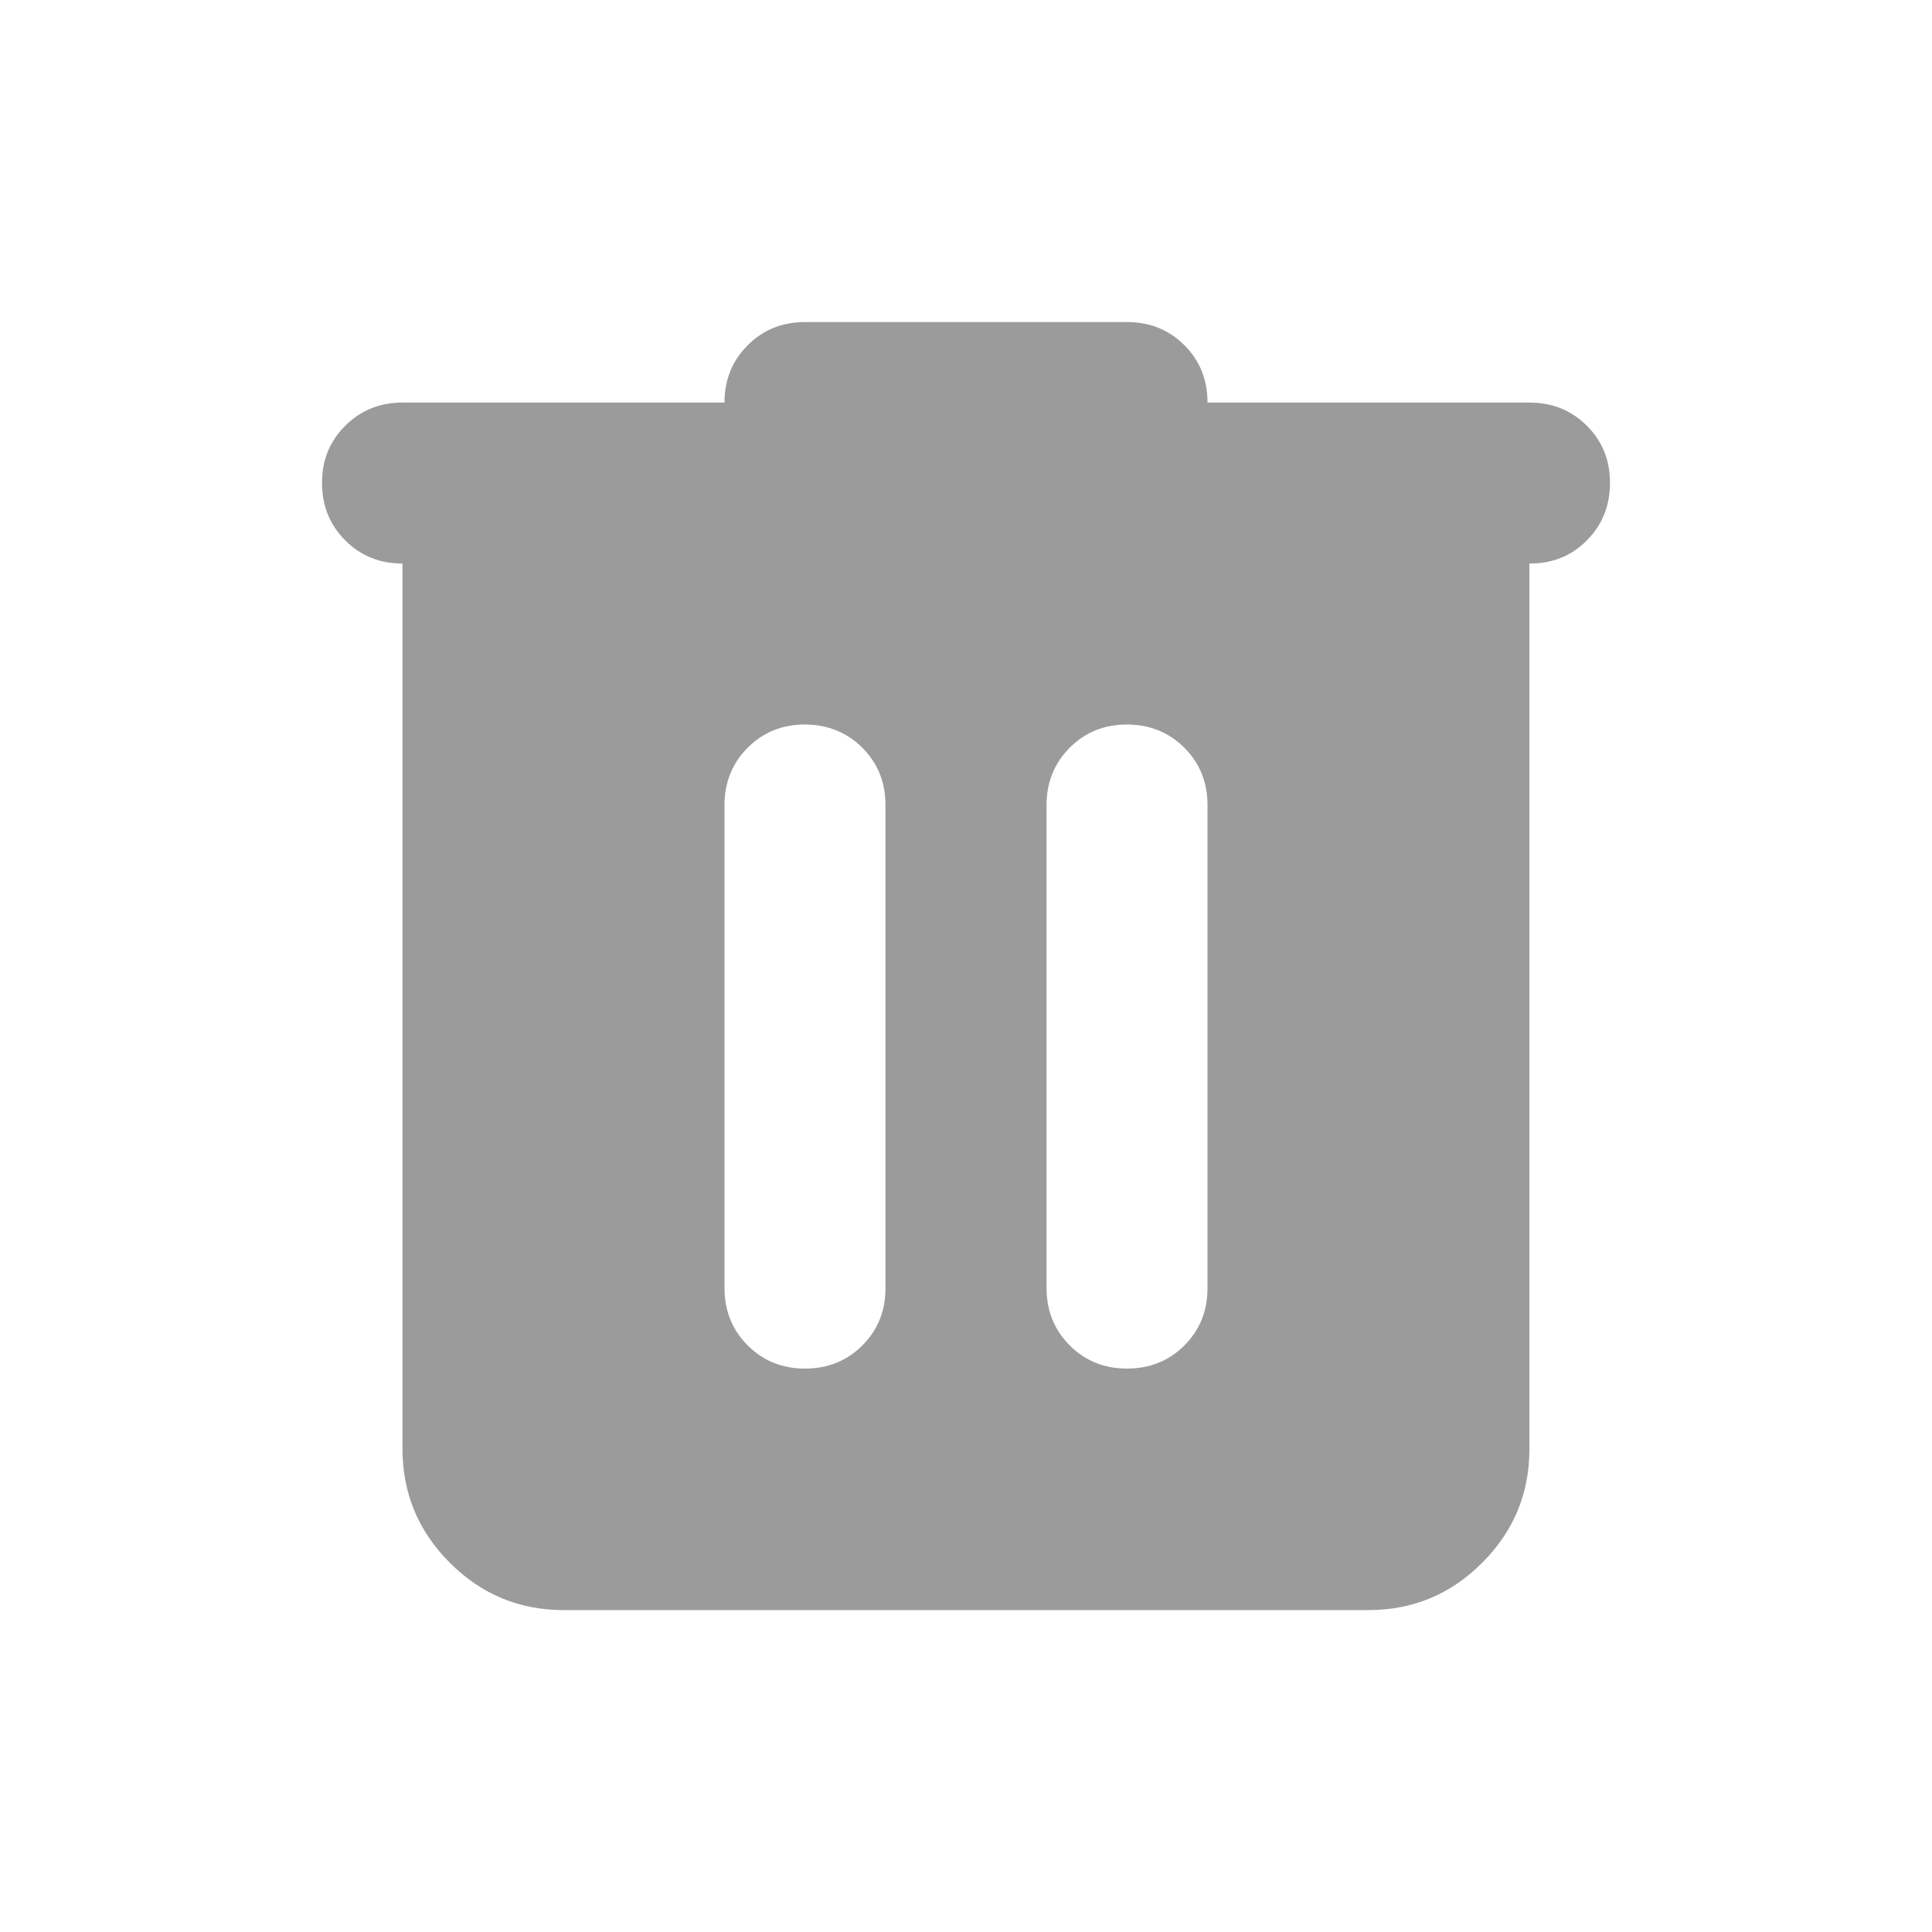
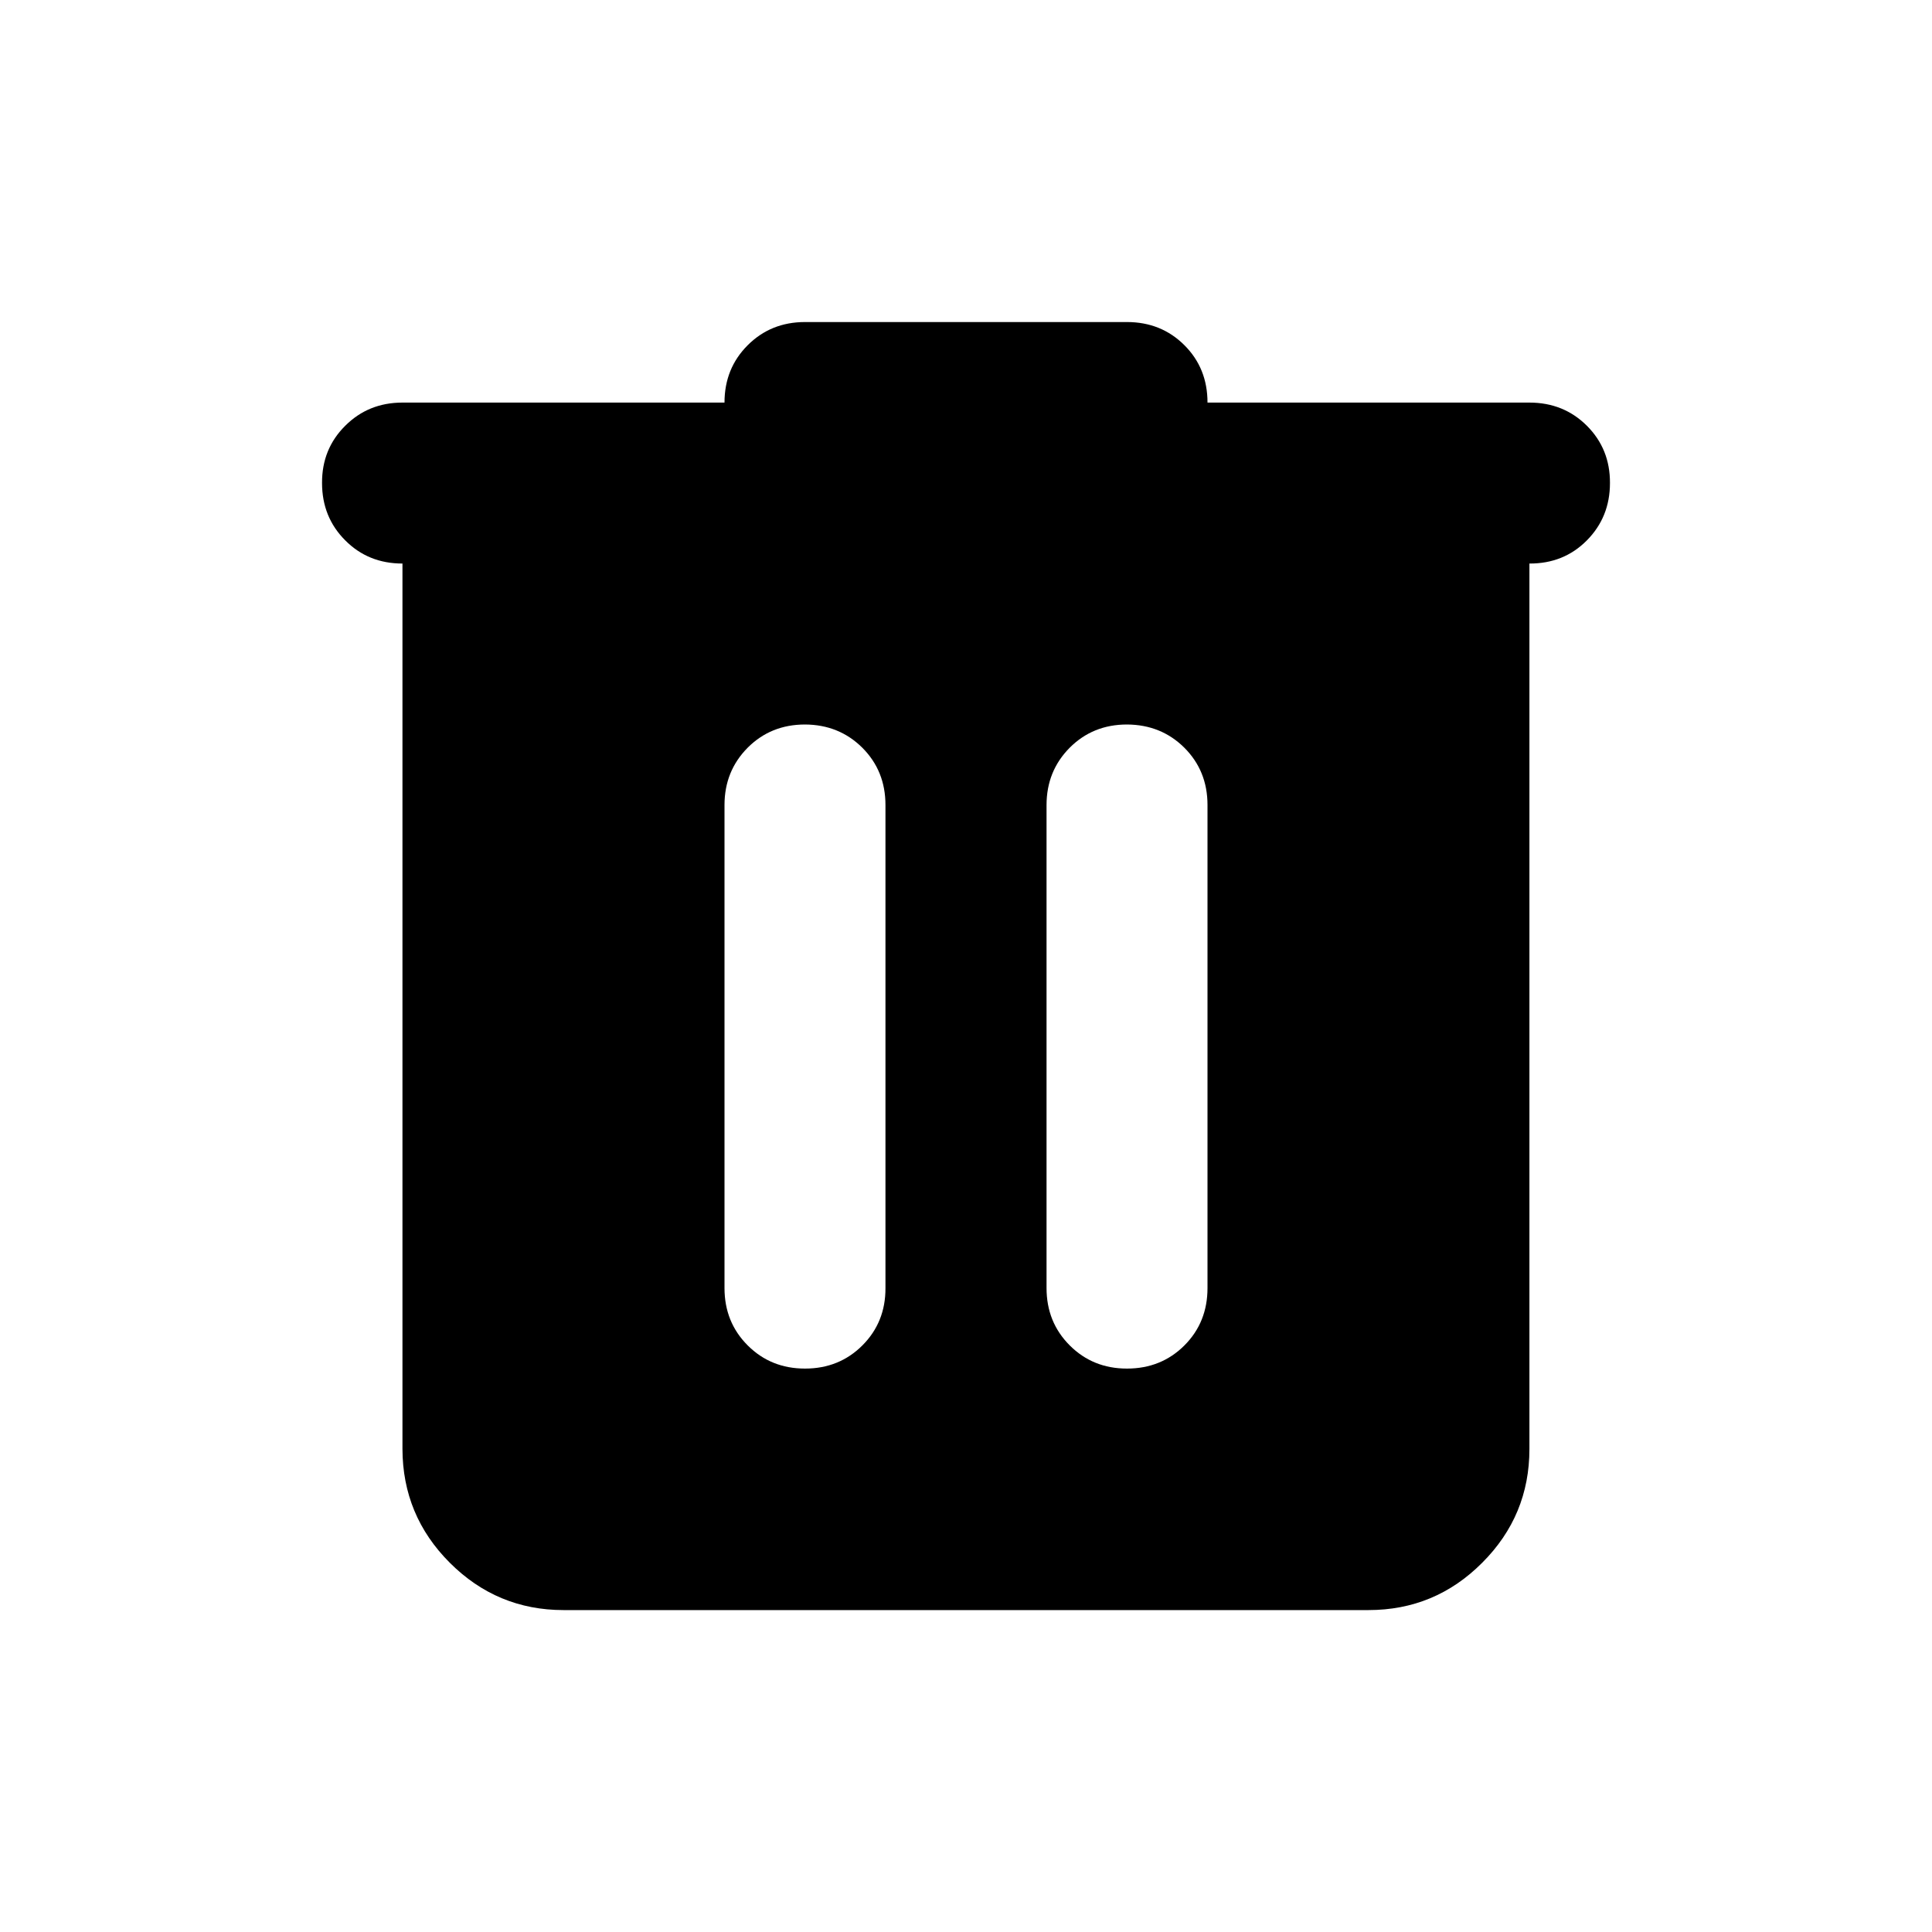
- <svg xmlns="http://www.w3.org/2000/svg" width="16" height="16" viewBox="0 0 16 16" fill="none">
-   <path d="M4.667 13.334C4.3 13.334 3.986 13.203 3.725 12.942C3.464 12.681 3.334 12.367 3.333 12V4.667C3.144 4.667 2.986 4.603 2.859 4.475C2.731 4.347 2.667 4.189 2.667 4C2.666 3.812 2.73 3.654 2.859 3.526C2.987 3.398 3.145 3.334 3.333 3.334H6C6 3.145 6.064 2.987 6.192 2.859C6.32 2.731 6.478 2.667 6.667 2.667H9.333C9.522 2.667 9.681 2.731 9.809 2.859C9.937 2.987 10 3.145 10 3.334H12.666C12.855 3.334 13.014 3.398 13.142 3.526C13.27 3.654 13.334 3.812 13.333 4C13.333 4.189 13.269 4.347 13.141 4.476C13.014 4.604 12.855 4.668 12.666 4.667V12C12.666 12.367 12.536 12.681 12.275 12.942C12.014 13.204 11.7 13.334 11.333 13.334H4.667ZM6.667 11.334C6.855 11.334 7.014 11.27 7.142 11.142C7.27 11.014 7.334 10.855 7.333 10.667V6.667C7.333 6.478 7.269 6.32 7.141 6.192C7.013 6.065 6.855 6.001 6.667 6C6.478 6 6.32 6.064 6.192 6.192C6.064 6.321 6 6.479 6 6.667V10.667C6 10.856 6.064 11.014 6.192 11.142C6.32 11.27 6.478 11.334 6.667 11.334ZM9.333 11.334C9.522 11.334 9.681 11.27 9.809 11.142C9.937 11.014 10 10.855 10 10.667V6.667C10 6.478 9.936 6.32 9.808 6.192C9.68 6.065 9.522 6.001 9.333 6C9.145 6 8.987 6.064 8.859 6.192C8.731 6.321 8.667 6.479 8.667 6.667V10.667C8.667 10.856 8.731 11.014 8.859 11.142C8.987 11.27 9.145 11.334 9.333 11.334Z" fill="#9B9B9B" />
+ <svg xmlns="http://www.w3.org/2000/svg" viewBox="0 0 16 16" fill="none">
+   <path d="M4.667 13.334C4.3 13.334 3.986 13.203 3.725 12.942C3.464 12.681 3.334 12.367 3.333 12V4.667C3.144 4.667 2.986 4.603 2.859 4.475C2.731 4.347 2.667 4.189 2.667 4C2.666 3.812 2.73 3.654 2.859 3.526C2.987 3.398 3.145 3.334 3.333 3.334H6C6 3.145 6.064 2.987 6.192 2.859C6.32 2.731 6.478 2.667 6.667 2.667H9.333C9.522 2.667 9.681 2.731 9.809 2.859C9.937 2.987 10 3.145 10 3.334H12.666C12.855 3.334 13.014 3.398 13.142 3.526C13.27 3.654 13.334 3.812 13.333 4C13.333 4.189 13.269 4.347 13.141 4.476C13.014 4.604 12.855 4.668 12.666 4.667V12C12.666 12.367 12.536 12.681 12.275 12.942C12.014 13.204 11.7 13.334 11.333 13.334H4.667ZM6.667 11.334C6.855 11.334 7.014 11.27 7.142 11.142C7.27 11.014 7.334 10.855 7.333 10.667V6.667C7.333 6.478 7.269 6.32 7.141 6.192C7.013 6.065 6.855 6.001 6.667 6C6.478 6 6.32 6.064 6.192 6.192C6.064 6.321 6 6.479 6 6.667V10.667C6 10.856 6.064 11.014 6.192 11.142C6.32 11.27 6.478 11.334 6.667 11.334ZM9.333 11.334C9.522 11.334 9.681 11.27 9.809 11.142C9.937 11.014 10 10.855 10 10.667V6.667C10 6.478 9.936 6.32 9.808 6.192C9.68 6.065 9.522 6.001 9.333 6C9.145 6 8.987 6.064 8.859 6.192C8.731 6.321 8.667 6.479 8.667 6.667V10.667C8.667 10.856 8.731 11.014 8.859 11.142C8.987 11.27 9.145 11.334 9.333 11.334Z" fill="currentColor" />
</svg>
